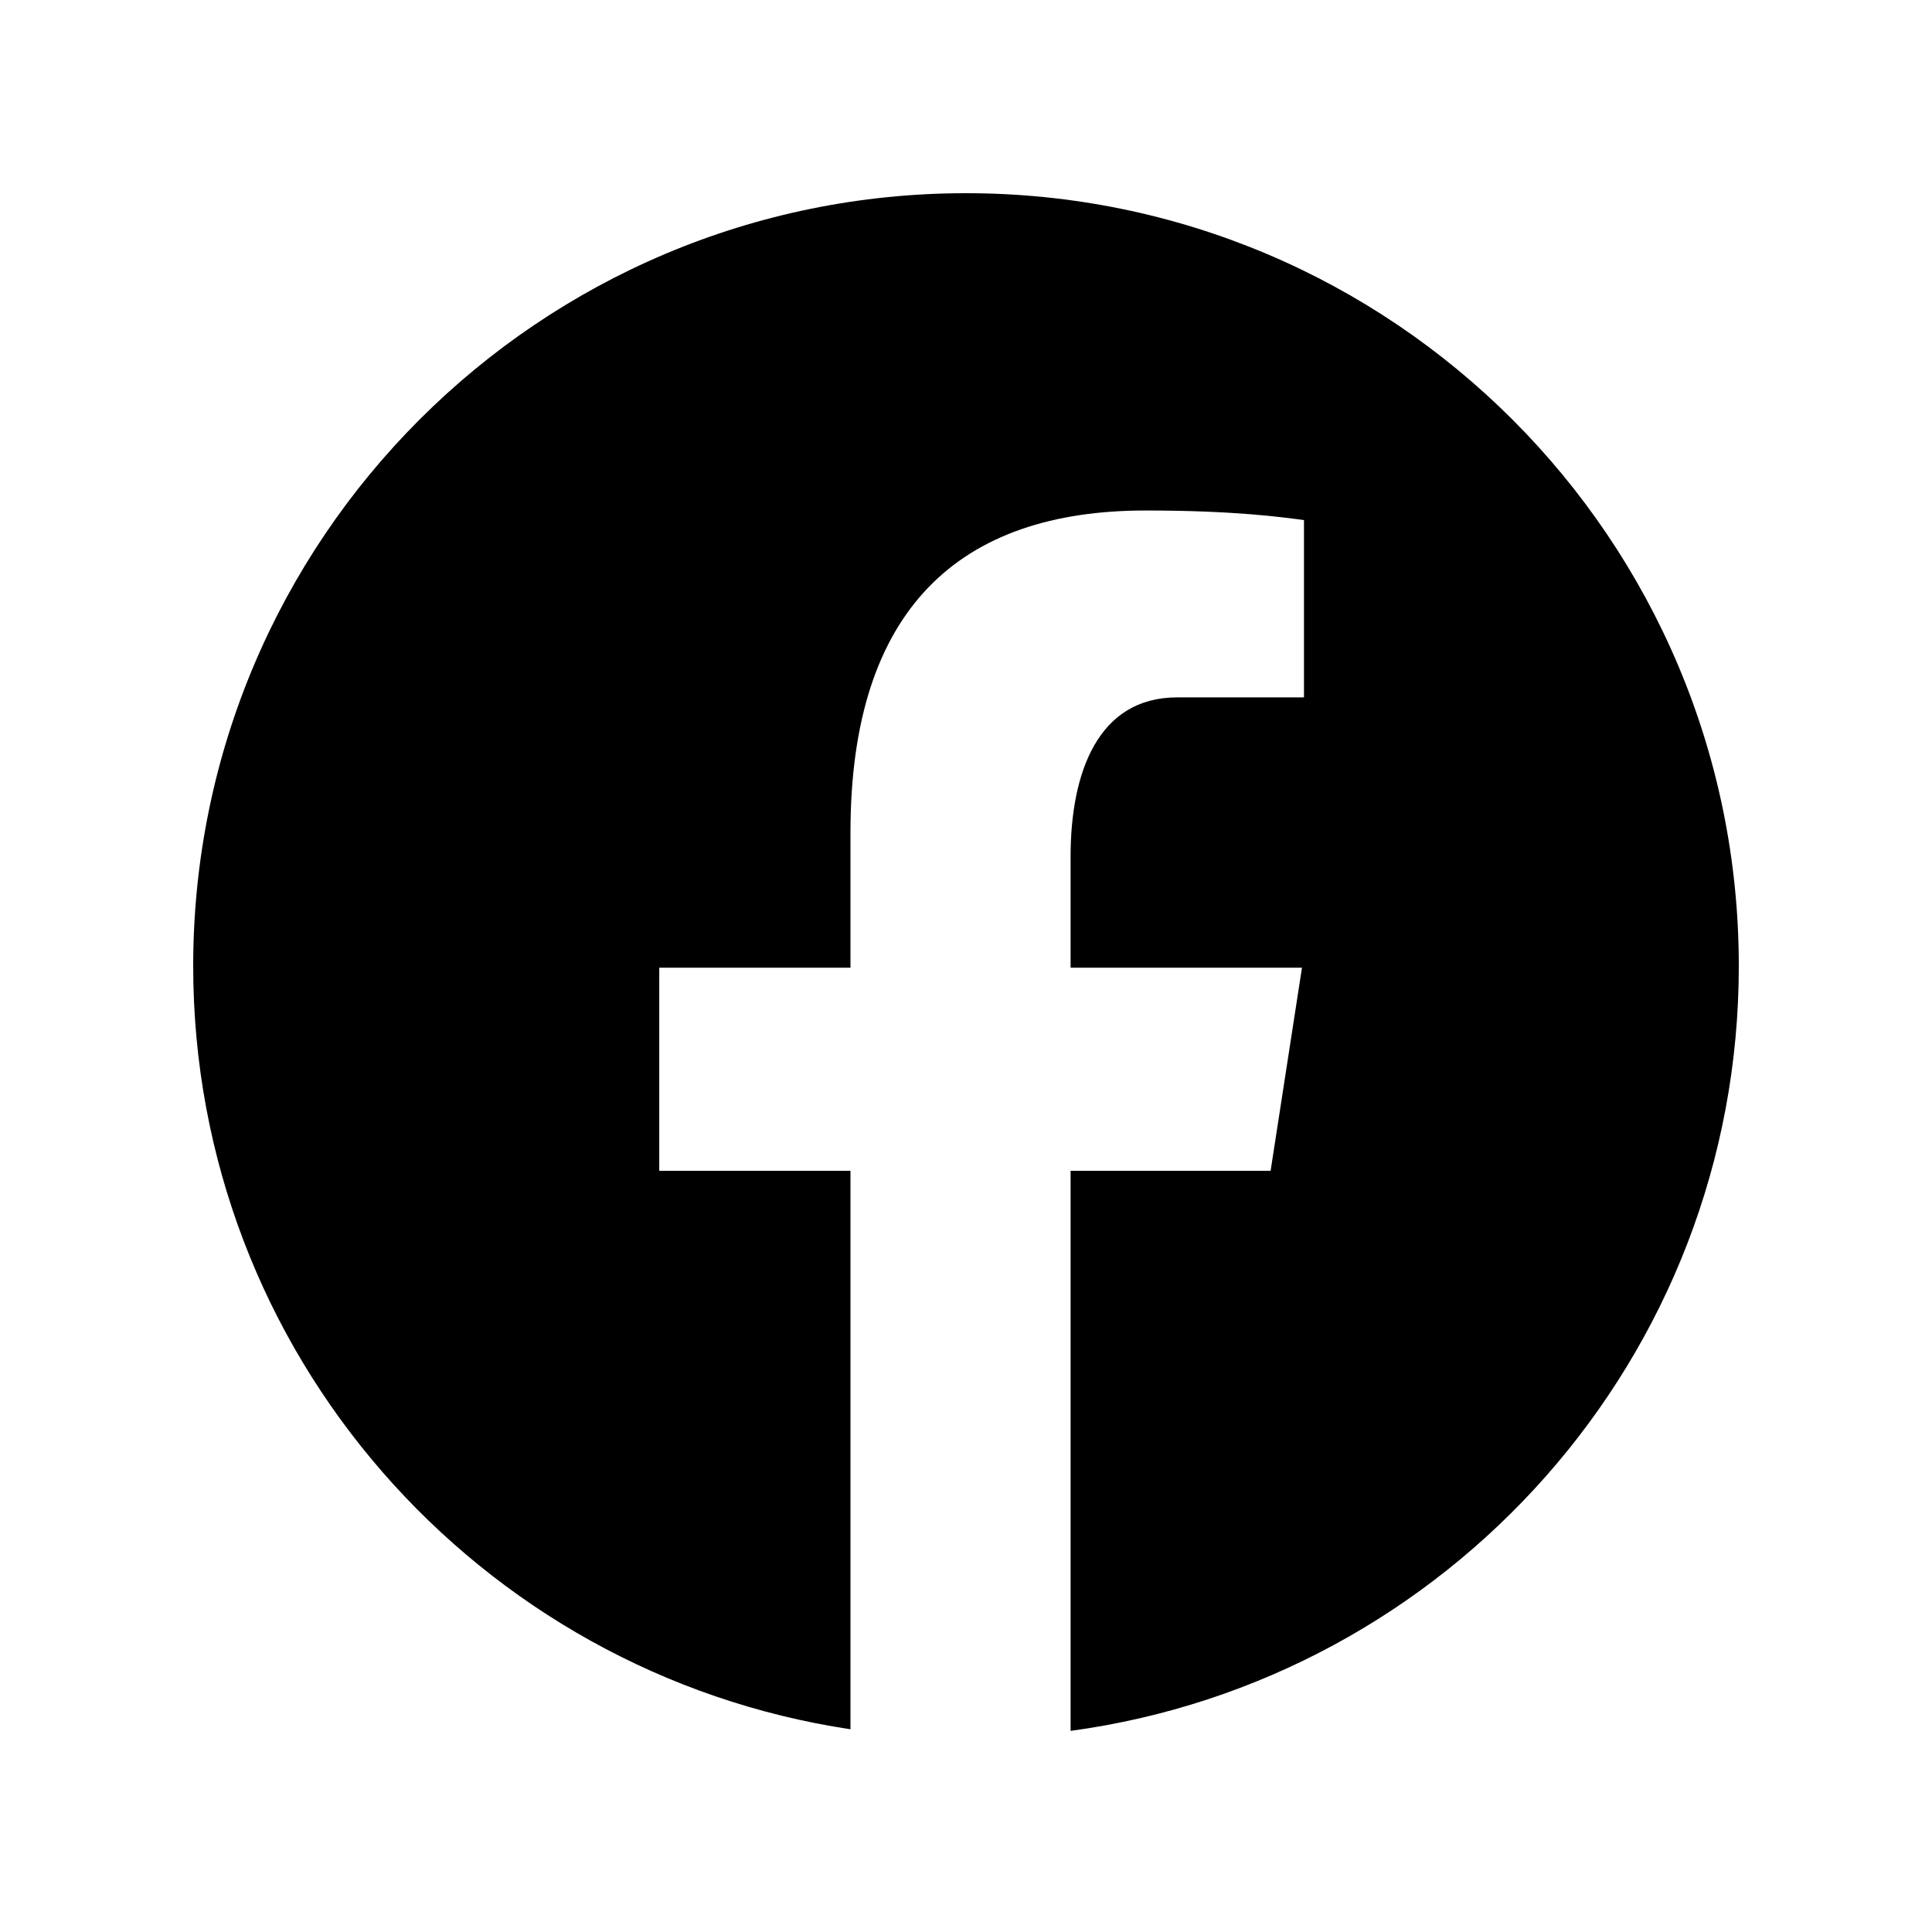
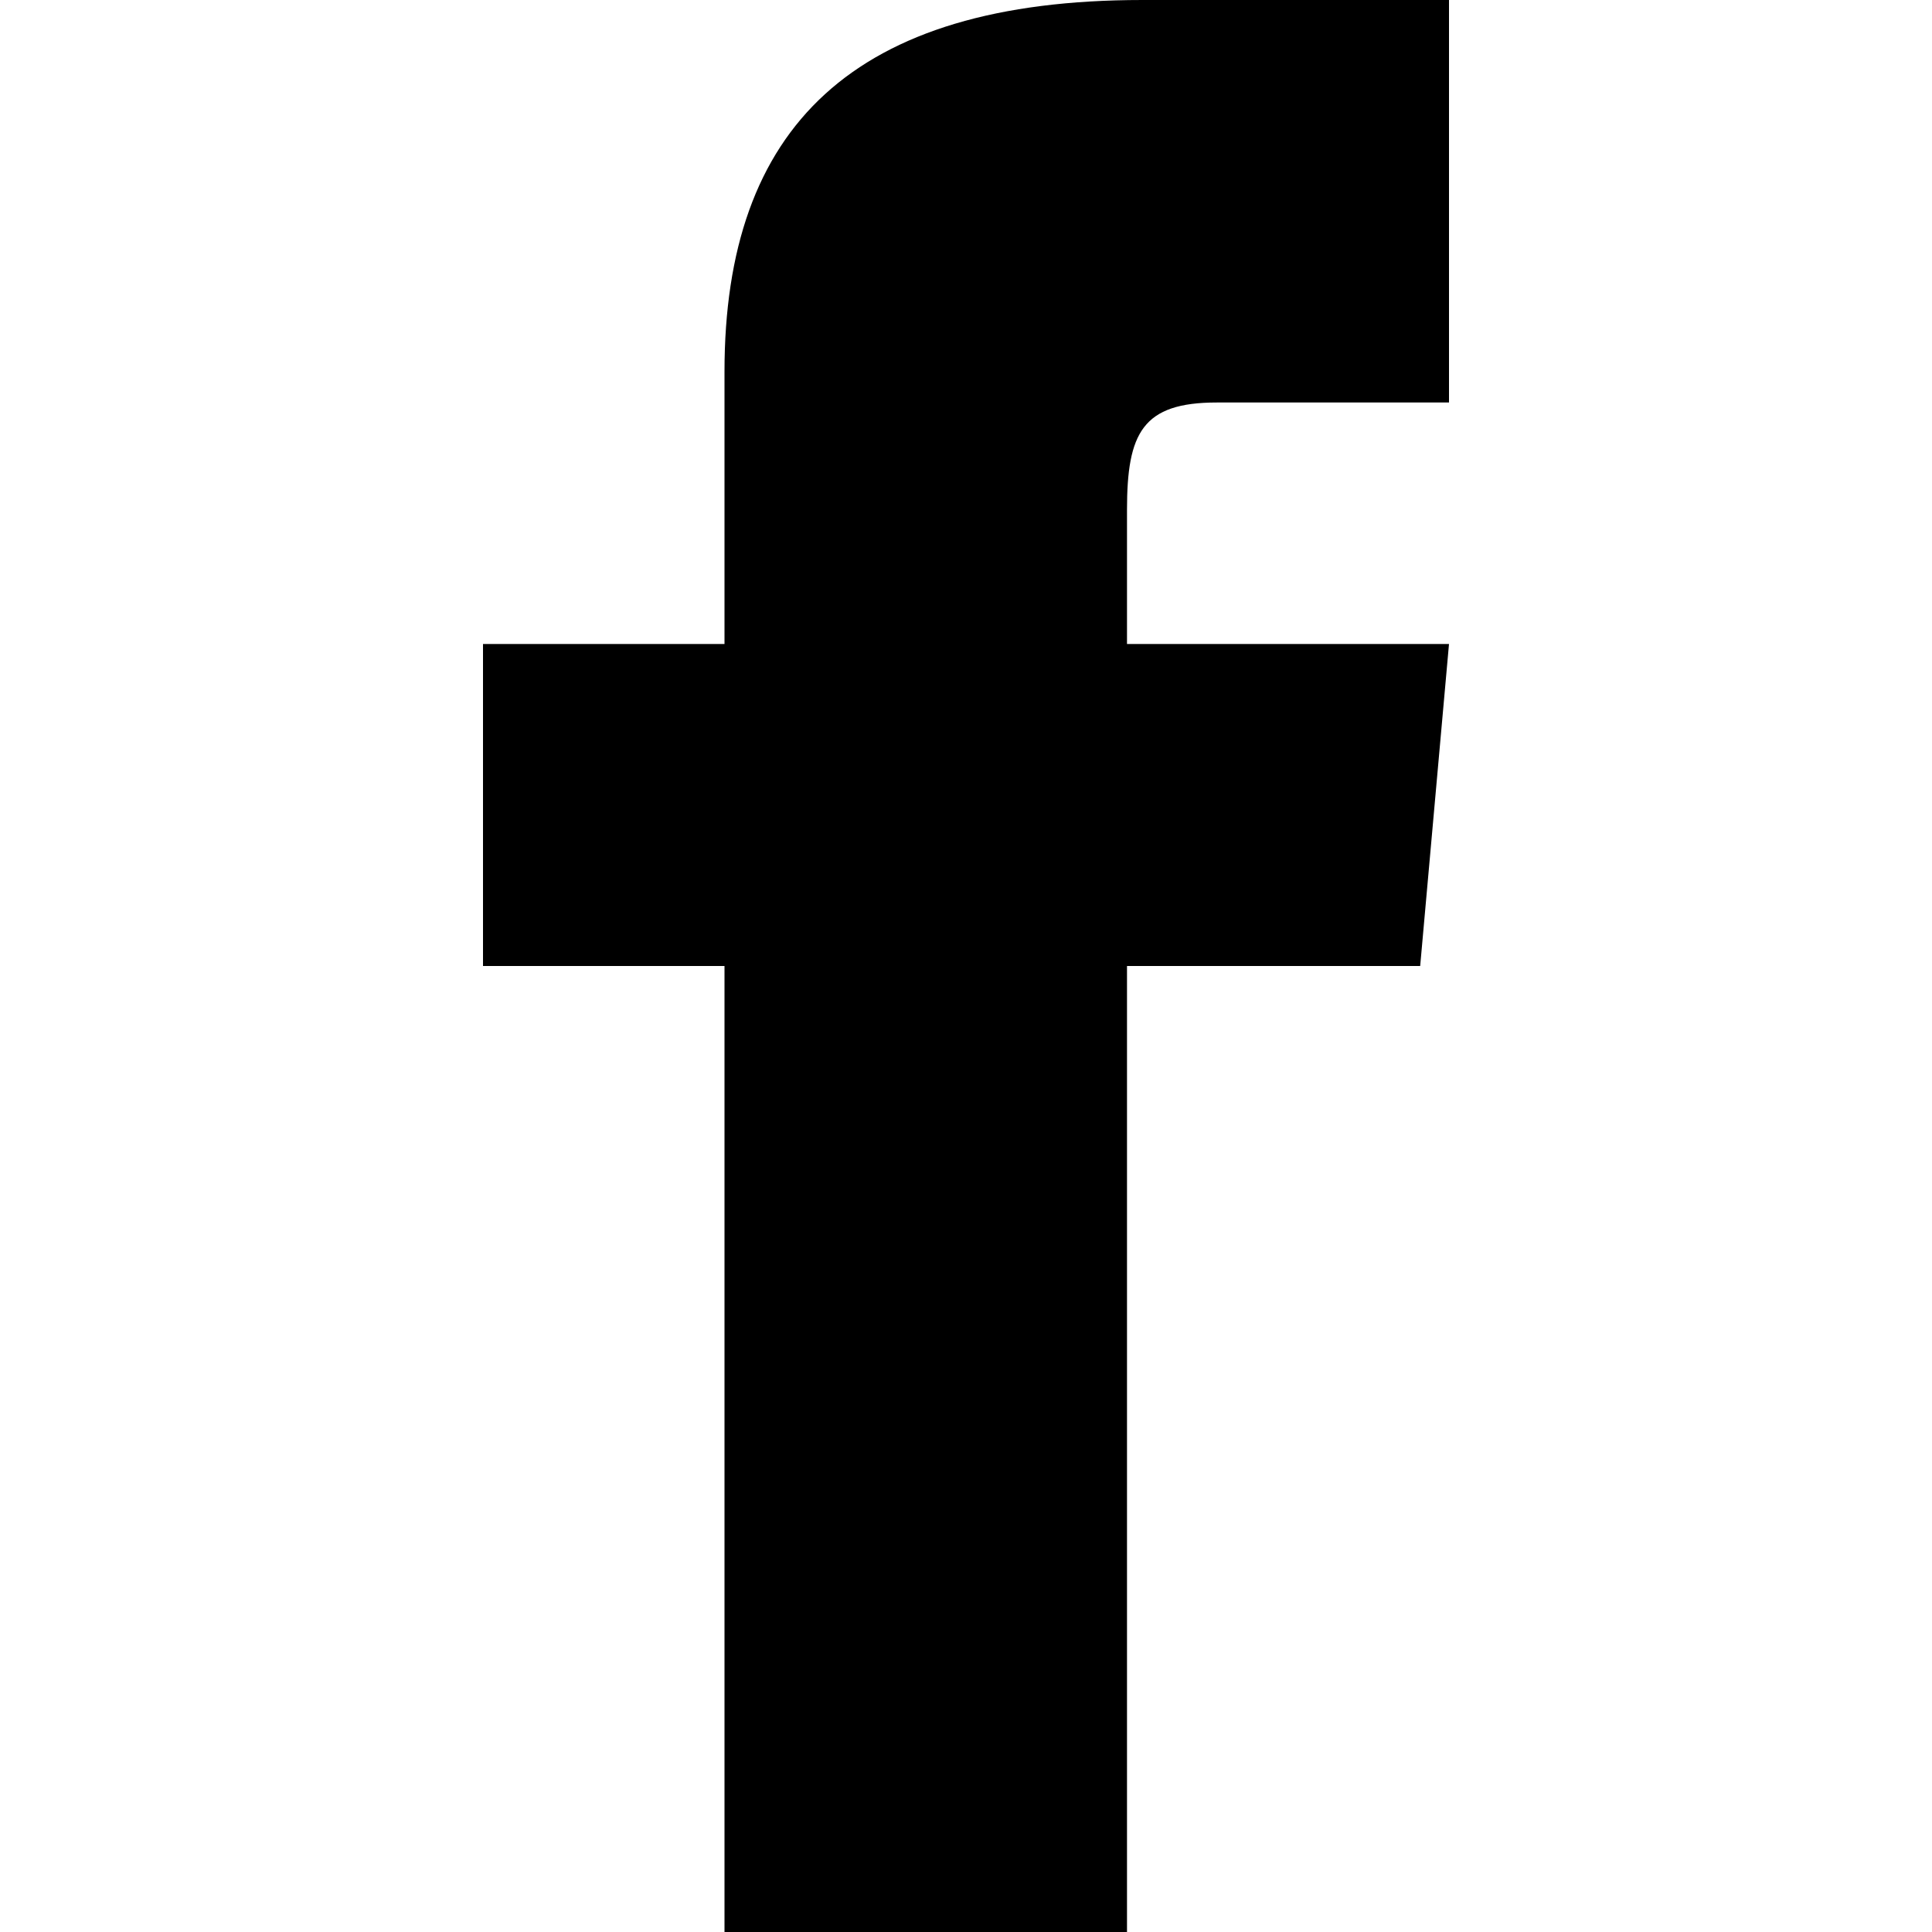
- <svg xmlns="http://www.w3.org/2000/svg" x="0px" y="0px" width="30" height="30" viewBox="0 0 30 30" style=" fill:#000000;">
-   <path d="M15,3C8.373,3,3,8.373,3,15c0,6.016,4.432,10.984,10.206,11.852V18.18h-2.969v-3.154h2.969v-2.099c0-3.475,1.693-5,4.581-5 c1.383,0,2.115,0.103,2.461,0.149v2.753h-1.97c-1.226,0-1.654,1.163-1.654,2.473v1.724h3.593L19.73,18.18h-3.106v8.697 C22.481,26.083,27,21.075,27,15C27,8.373,21.627,3,15,3z" />
+ <svg xmlns="http://www.w3.org/2000/svg" width="24" height="24" viewBox="0 0 24 24">
+   <path d="M9 8h-3v4h3v12h5v-12h3.642l.358-4h-4v-1.667c0-.955.192-1.333 1.115-1.333h2.885v-5h-3.808c-3.596 0-5.192 1.583-5.192 4.615v3.385z" />
</svg>
